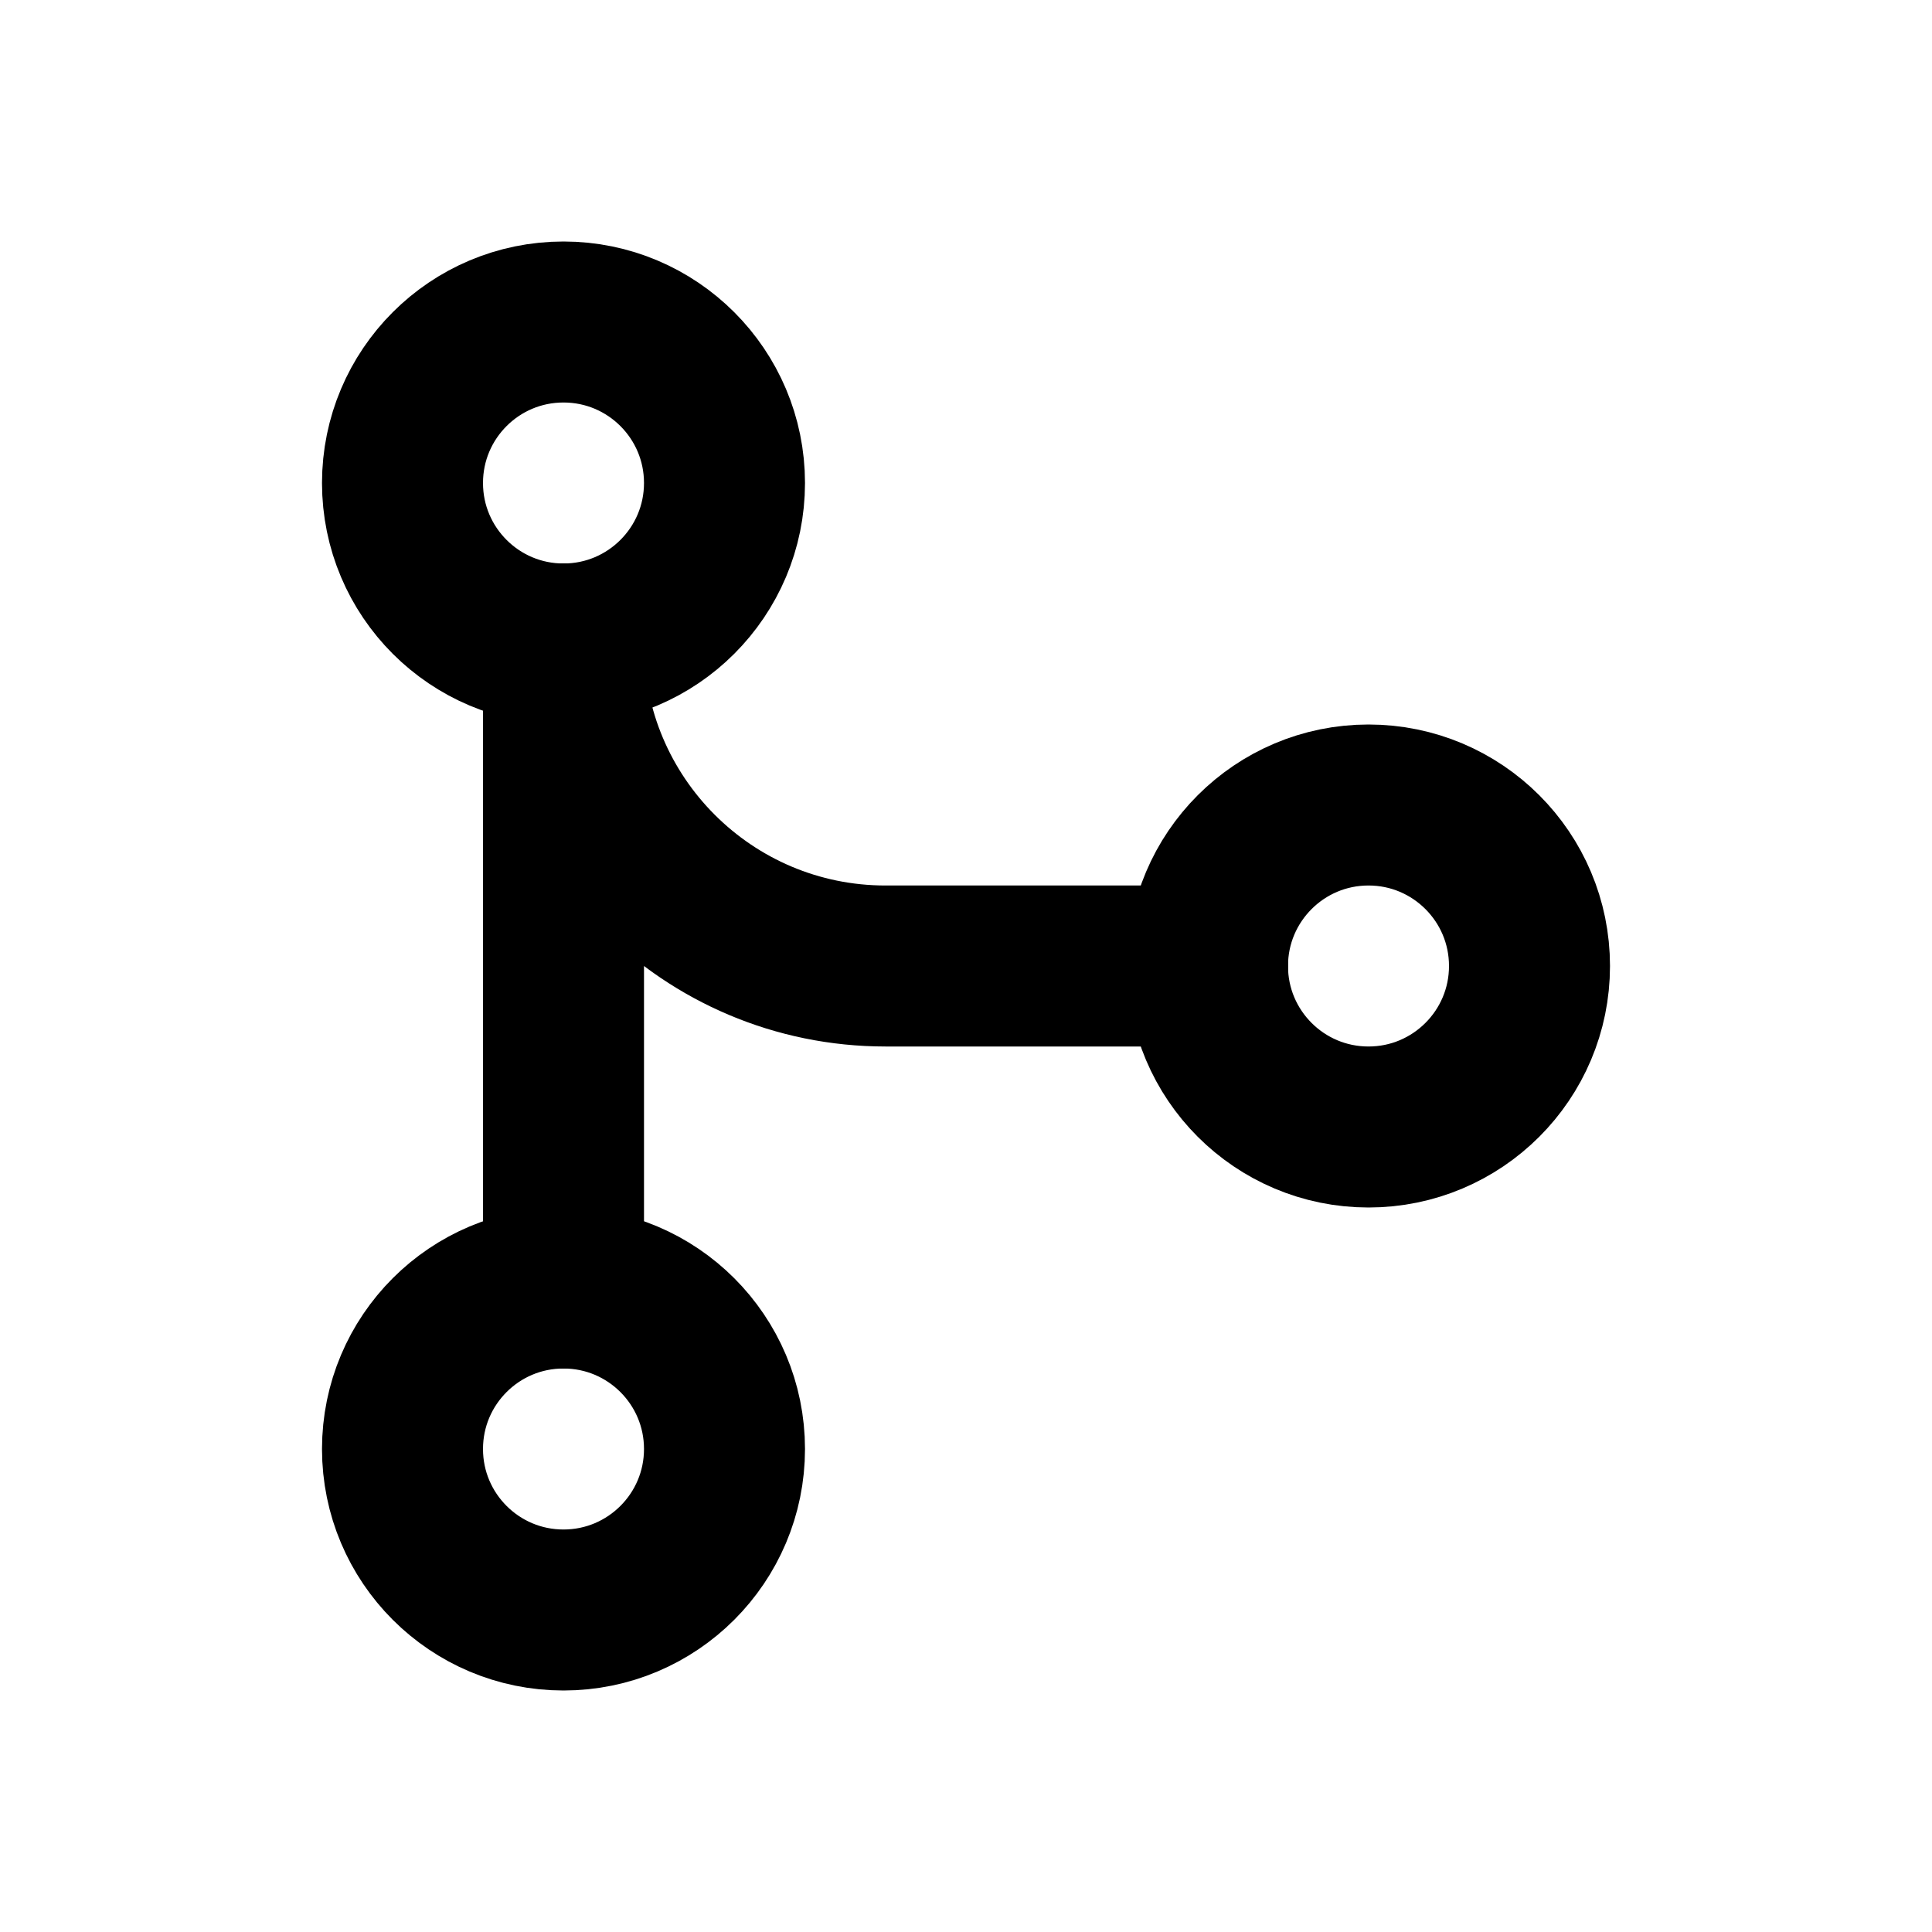
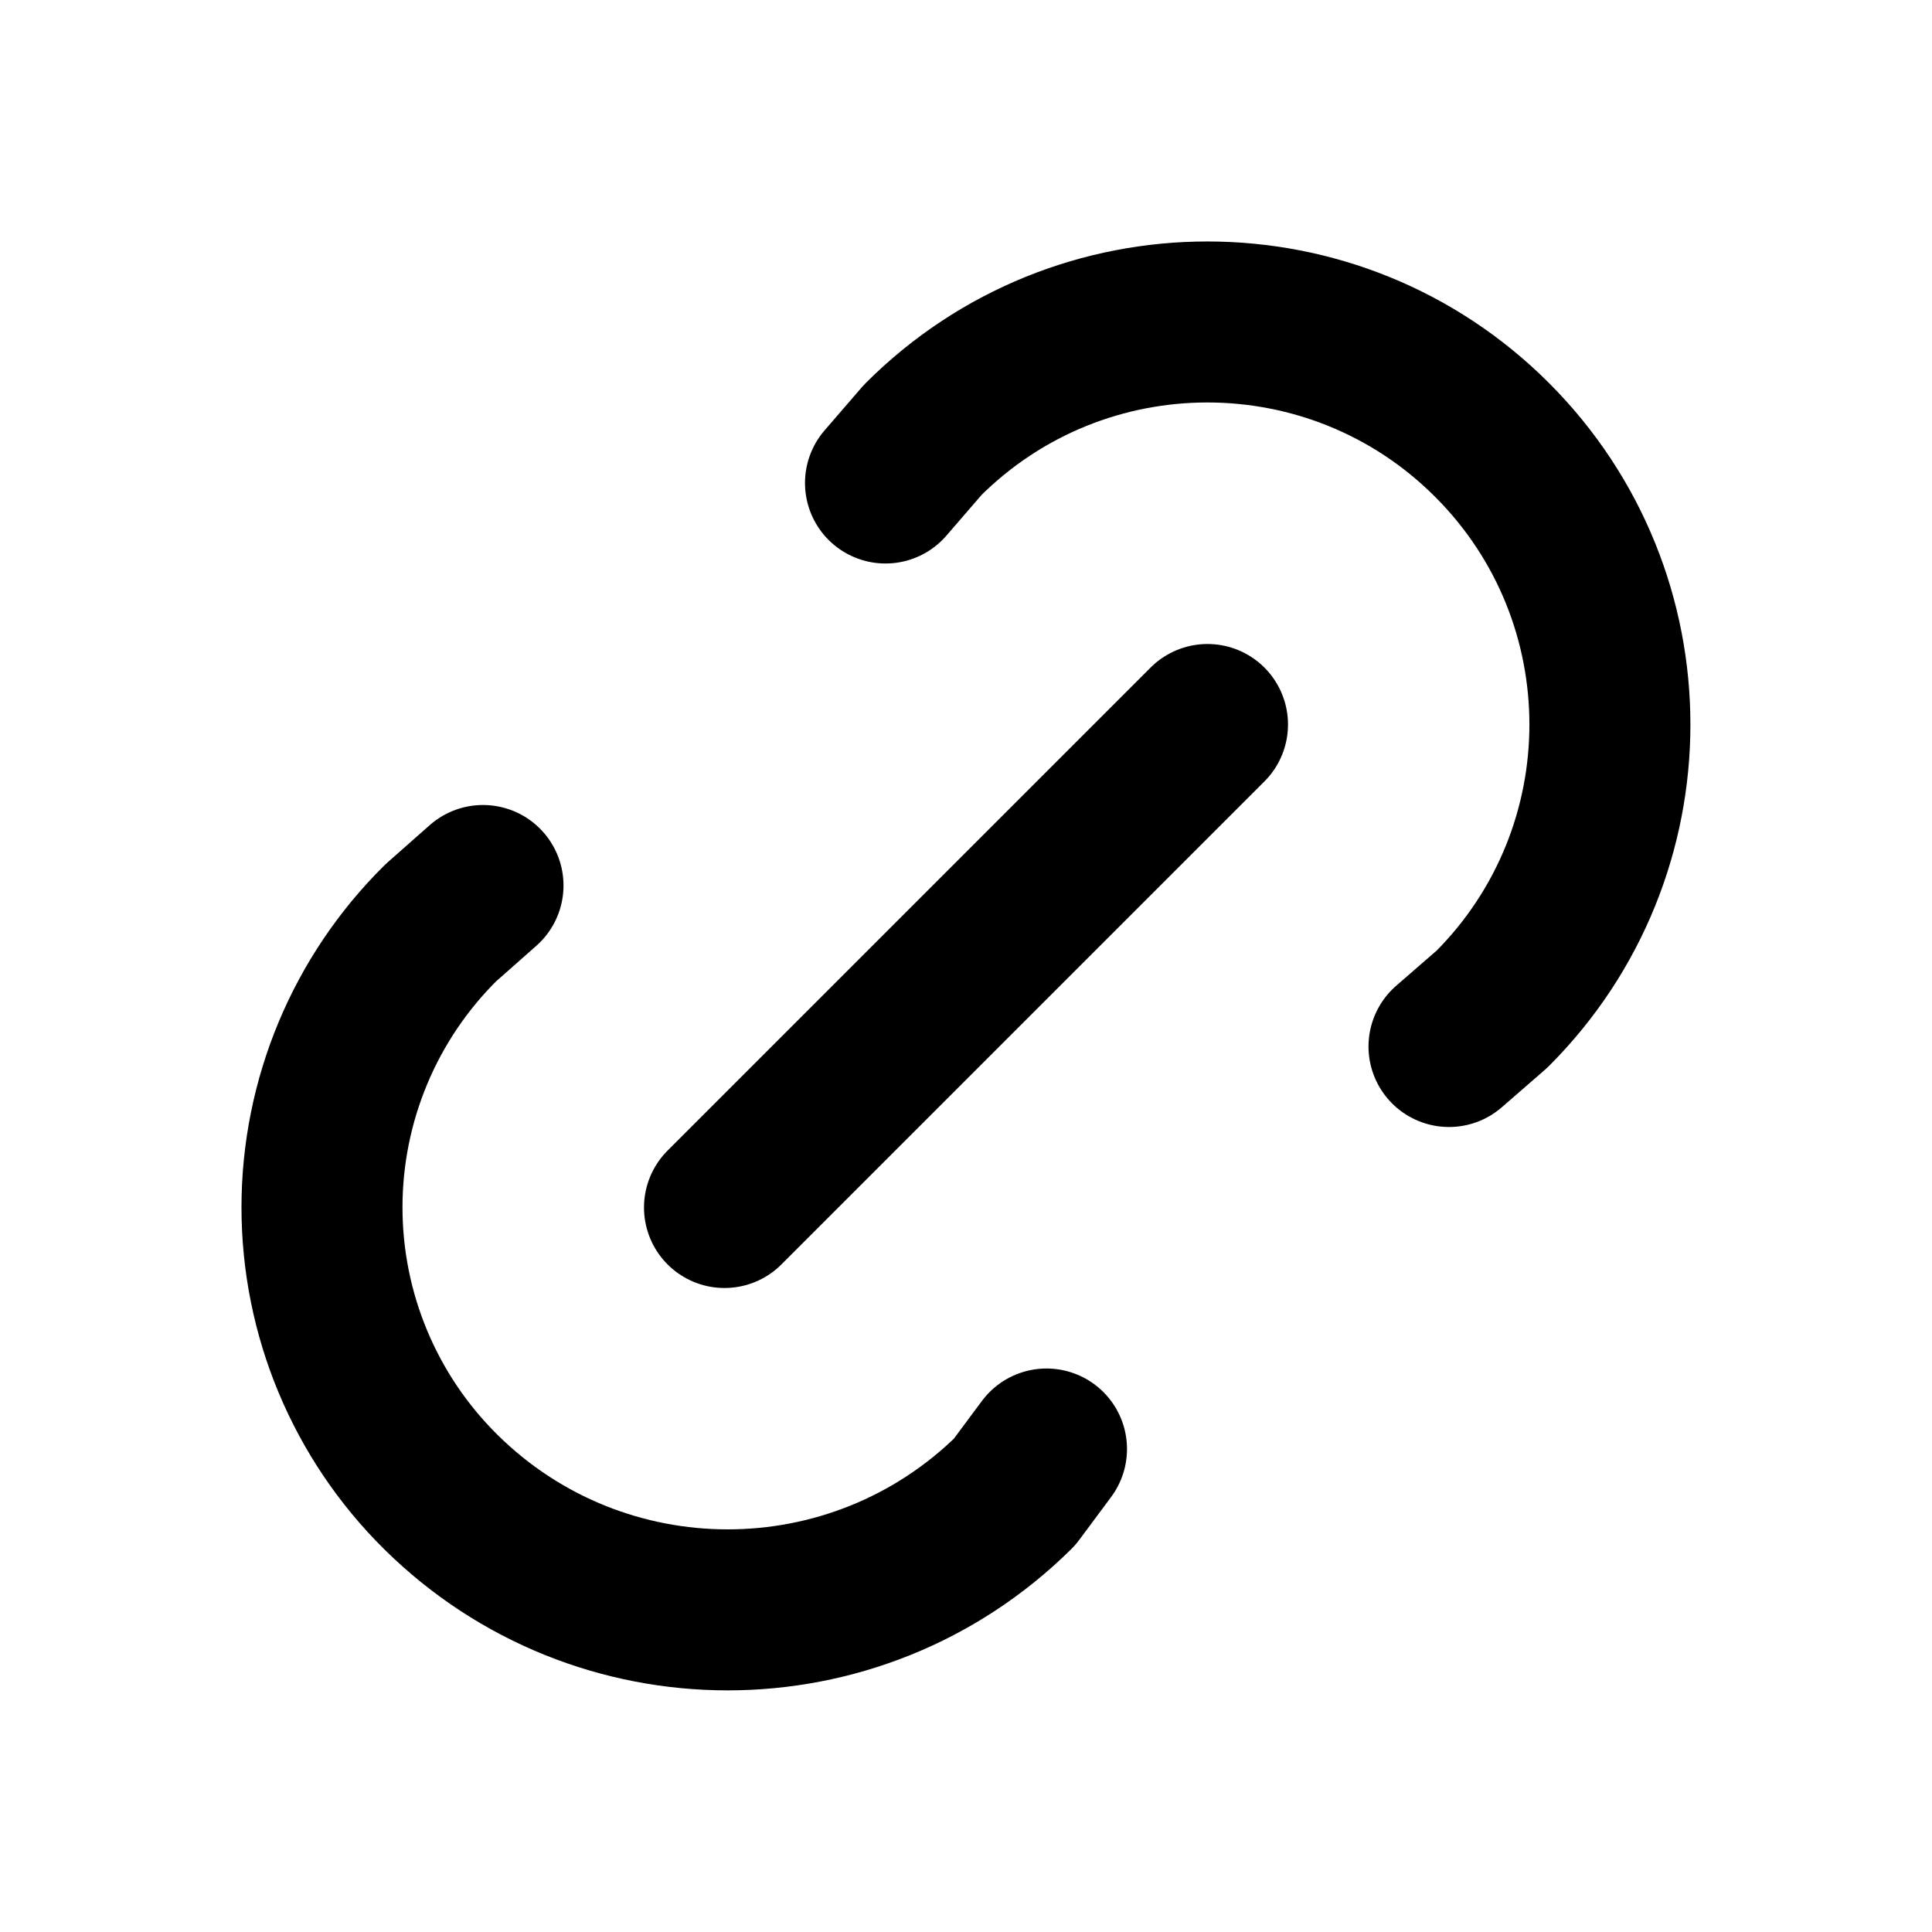
<svg xmlns="http://www.w3.org/2000/svg" width="24" height="24" viewBox="0 0 24 24" fill="none" stroke="currentColor" stroke-width="2" stroke-linecap="round" stroke-linejoin="round">
-   <path d="M5 18a2 2 0 1 0 4 0a2 2 0 1 0 -4 0" />
-   <path d="M5 6a2 2 0 1 0 4 0a2 2 0 1 0 -4 0" />
-   <path d="M15 12a2 2 0 1 0 4 0a2 2 0 1 0 -4 0" />
-   <path d="M7 8l0 8" />
-   <path d="M7 8a4 4 0 0 0 4 4h4" />
+   <path d="M9 15l6 -6" />
+   <path d="M11 6l.463 -.536a5 5 0 0 1 7.071 7.072l-.534 .464" />
+   <path d="M13 18l-.397 .534a5.068 5.068 0 0 1 -7.127 0a4.972 4.972 0 0 1 0 -7.071l.524 -.463" />
</svg>
